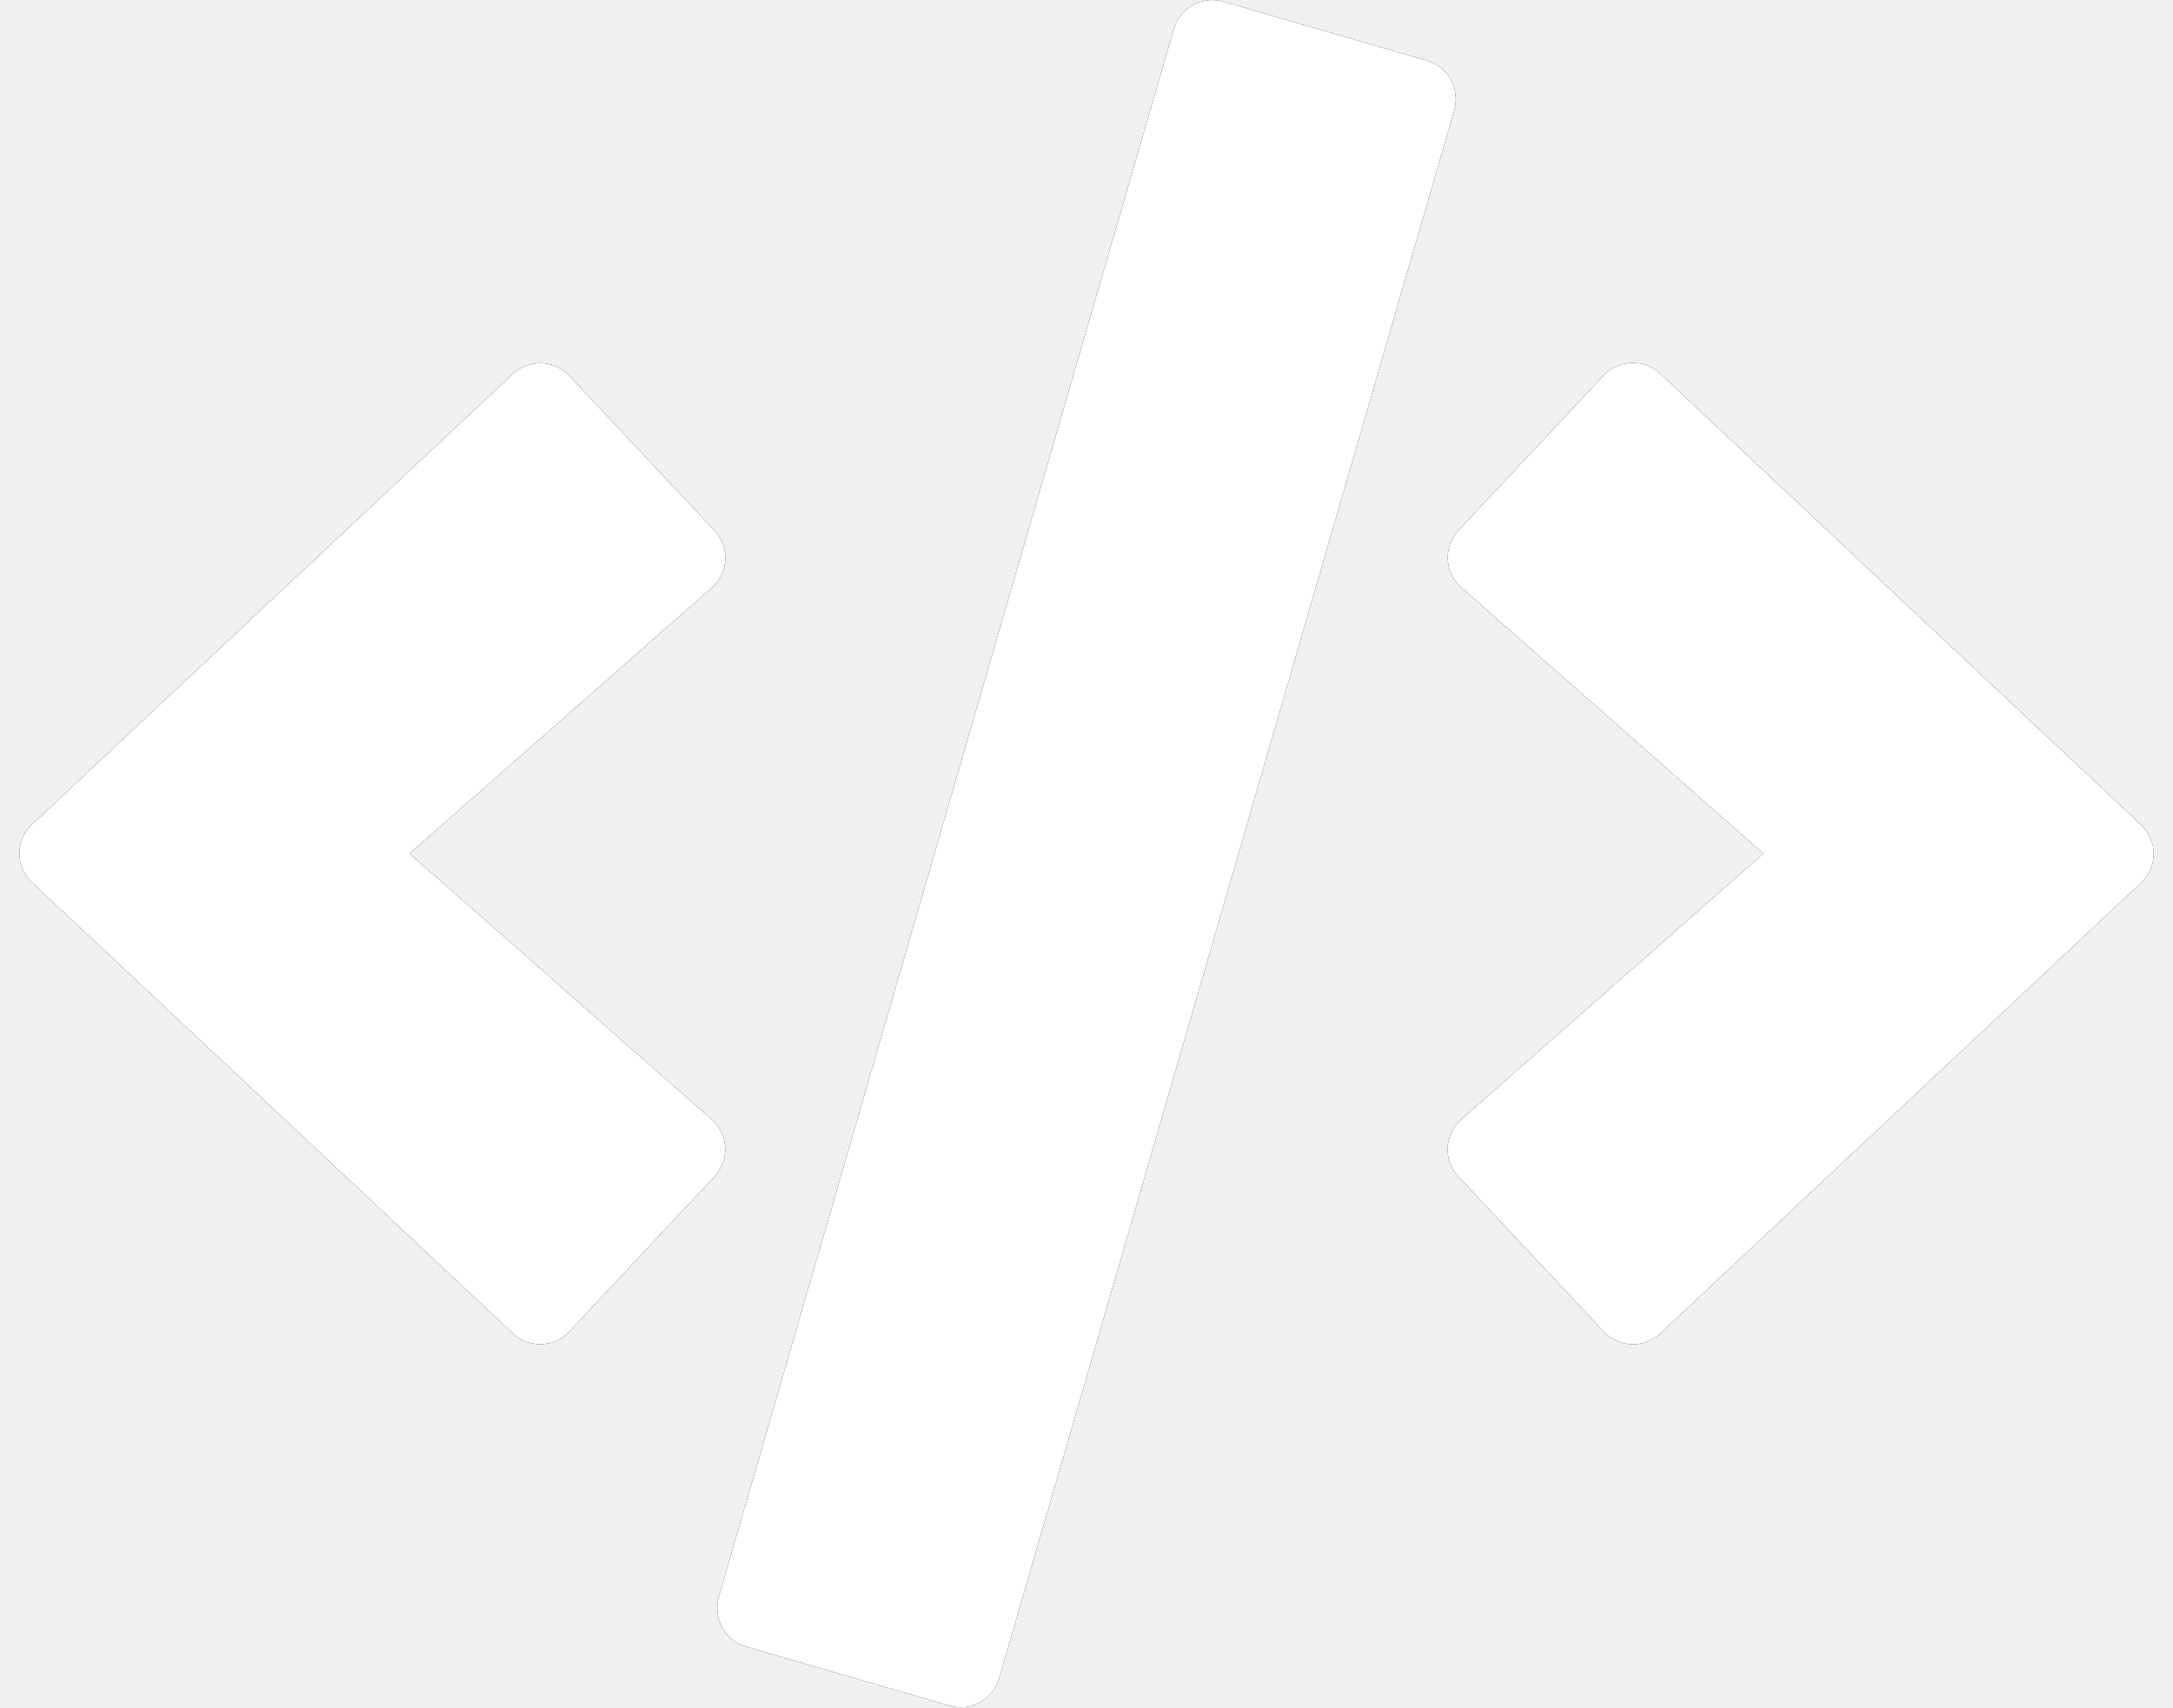
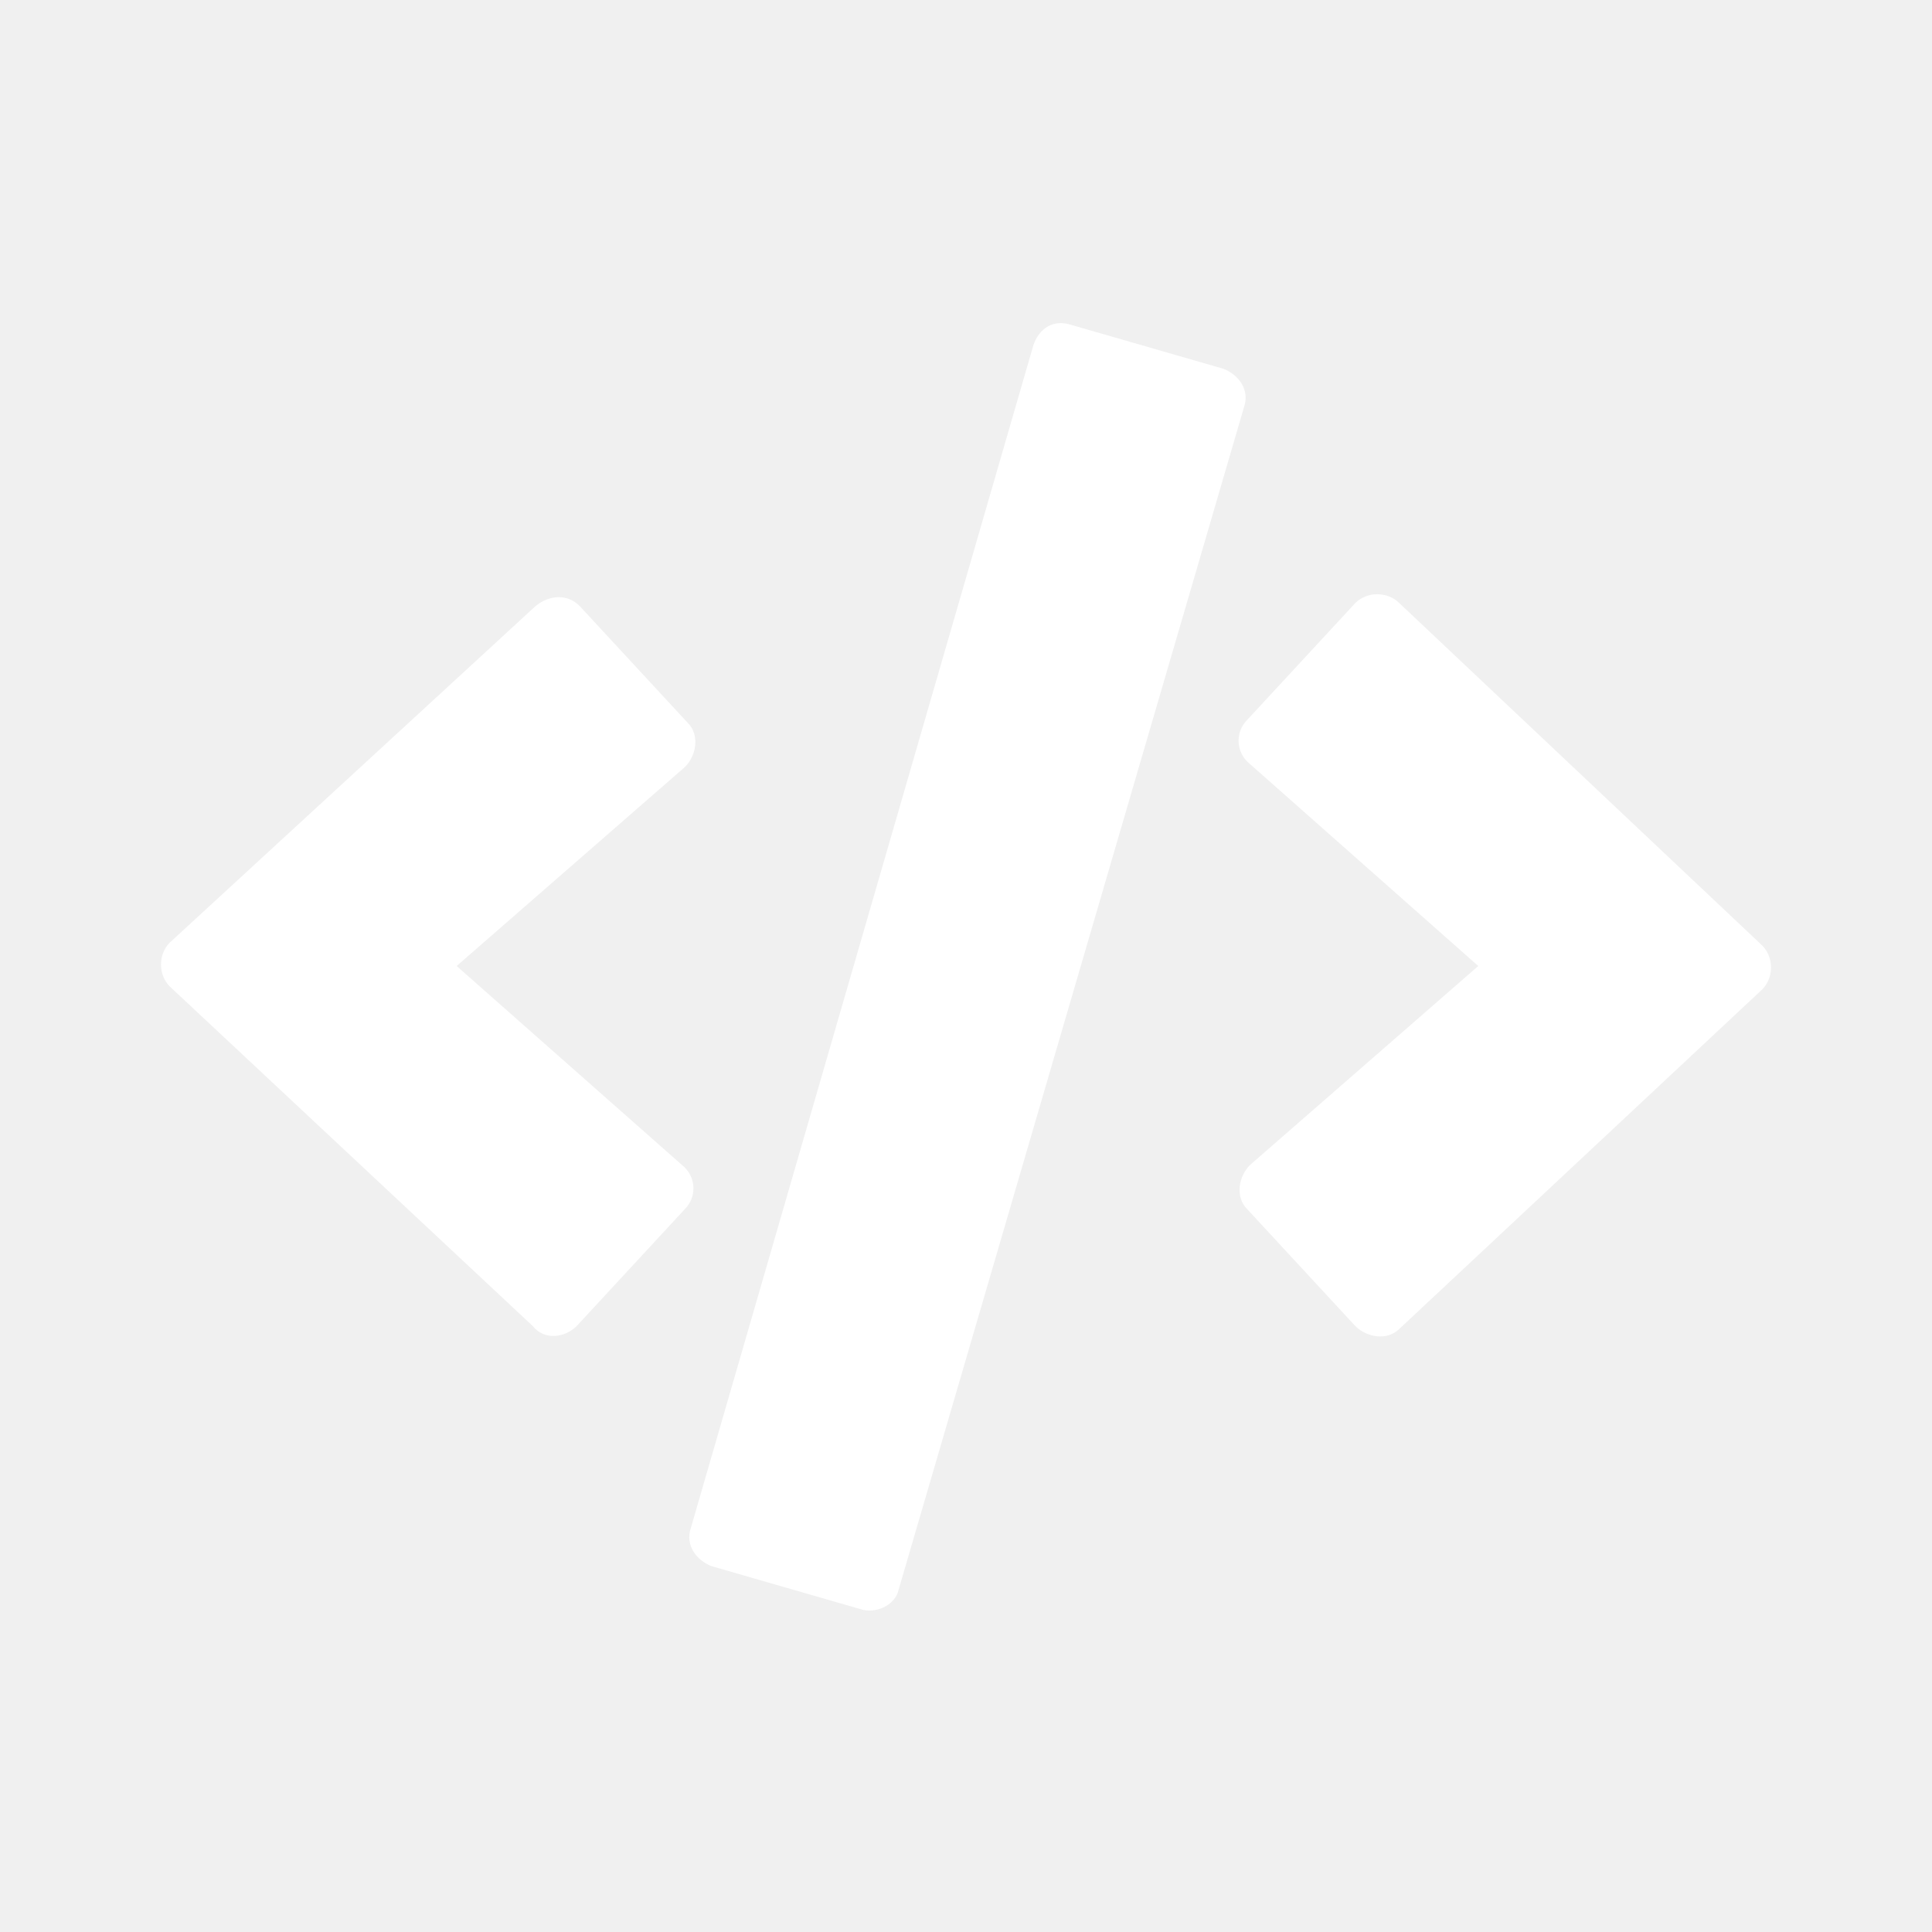
- <svg xmlns="http://www.w3.org/2000/svg" xmlns:xlink="http://www.w3.org/1999/xlink" width="56px" height="44px" viewBox="0 0 56 44" version="1.1">
-   <defs>
-     <path d="M29.468,54.955 L24.226,53.434 C23.677,53.28 23.367,52.704 23.522,52.154 L35.251,11.746 C35.406,11.196 35.982,10.887 36.532,11.041 L41.774,12.563 C42.323,12.717 42.633,13.293 42.478,13.843 L30.749,54.251 C30.585,54.801 30.018,55.119 29.468,54.955 L29.468,54.955 Z M19.672,45.313 L23.41,41.326 C23.805,40.905 23.78,40.234 23.341,39.848 L15.556,32.998 L23.341,26.149 C23.78,25.763 23.814,25.092 23.41,24.671 L19.672,20.684 C19.285,20.271 18.632,20.245 18.211,20.641 L5.829,32.242 C5.39,32.646 5.39,33.342 5.829,33.746 L18.211,45.356 C18.632,45.752 19.285,45.734 19.672,45.313 L19.672,45.313 Z M47.789,45.365 L60.171,33.755 C60.61,33.351 60.61,32.655 60.171,32.251 L47.789,20.632 C47.376,20.245 46.723,20.263 46.328,20.675 L42.59,24.663 C42.195,25.084 42.22,25.754 42.659,26.141 L50.444,32.998 L42.659,39.848 C42.22,40.234 42.186,40.905 42.59,41.326 L46.328,45.313 C46.715,45.734 47.368,45.752 47.789,45.365 Z" id="path-1" />
-   </defs>
-   <g id="Flyeee-Yang's-Portfolio" stroke="none" stroke-width="1" fill="none" fill-rule="evenodd">
+ <svg xmlns="http://www.w3.org/2000/svg" version="1.1" id="圖層_1" x="0px" y="0px" viewBox="0 0 66 66" style="enable-background:new 0 0 66 66;" xml:space="preserve">
+   <style type="text/css">
+ 	.st0{fill:#FFFFFF;}
+ </style>
+   <g id="Flyeee-Yang_x27_s-Portfolio">
    <g id="網頁版index" transform="translate(-248, -2022)">
-       <g id="Icons/Solid/code" transform="translate(243, 2011)">
-         <mask id="mask-2" fill="white">
-           <use xlink:href="#path-1" />
-         </mask>
-         <use id="code" fill="#000000" fill-rule="nonzero" xlink:href="#path-1" />
-         <g id="Colors/5th" mask="url(#mask-2)" fill="#FFFFFF" fill-rule="evenodd">
-           <rect id="Rectangle" x="0" y="0" width="66" height="66" />
+       <g id="Icons_x2F_Solid_x2F_code" transform="translate(243, 2011)">
+         <g id="code">
+           <path id="path-1_1_" class="st0" d="M34.5,66l-5.2-1.5c-0.5-0.2-0.9-0.7-0.7-1.3l11.7-40.4c0.2-0.6,0.7-0.9,1.3-0.7l5.2,1.5      c0.5,0.2,0.9,0.7,0.7,1.3L35.7,65.3C35.6,65.8,35,66.1,34.5,66L34.5,66z M24.7,56.3l3.7-4c0.4-0.4,0.4-1.1-0.1-1.5L20.6,44      l7.8-6.8c0.4-0.4,0.5-1.1,0.1-1.5l-3.7-4c-0.4-0.4-1-0.4-1.5,0L10.8,43.2c-0.4,0.4-0.4,1.1,0,1.5l12.4,11.6      C23.6,56.8,24.3,56.7,24.7,56.3L24.7,56.3z M52.8,56.4l12.4-11.6c0.4-0.4,0.4-1.1,0-1.5L52.8,31.6c-0.4-0.4-1.1-0.4-1.5,0      l-3.7,4c-0.4,0.4-0.4,1.1,0.1,1.5l7.8,6.9l-7.8,6.8c-0.4,0.4-0.5,1.1-0.1,1.5l3.7,4C51.7,56.7,52.4,56.8,52.8,56.4z" />
        </g>
      </g>
    </g>
  </g>
</svg>
